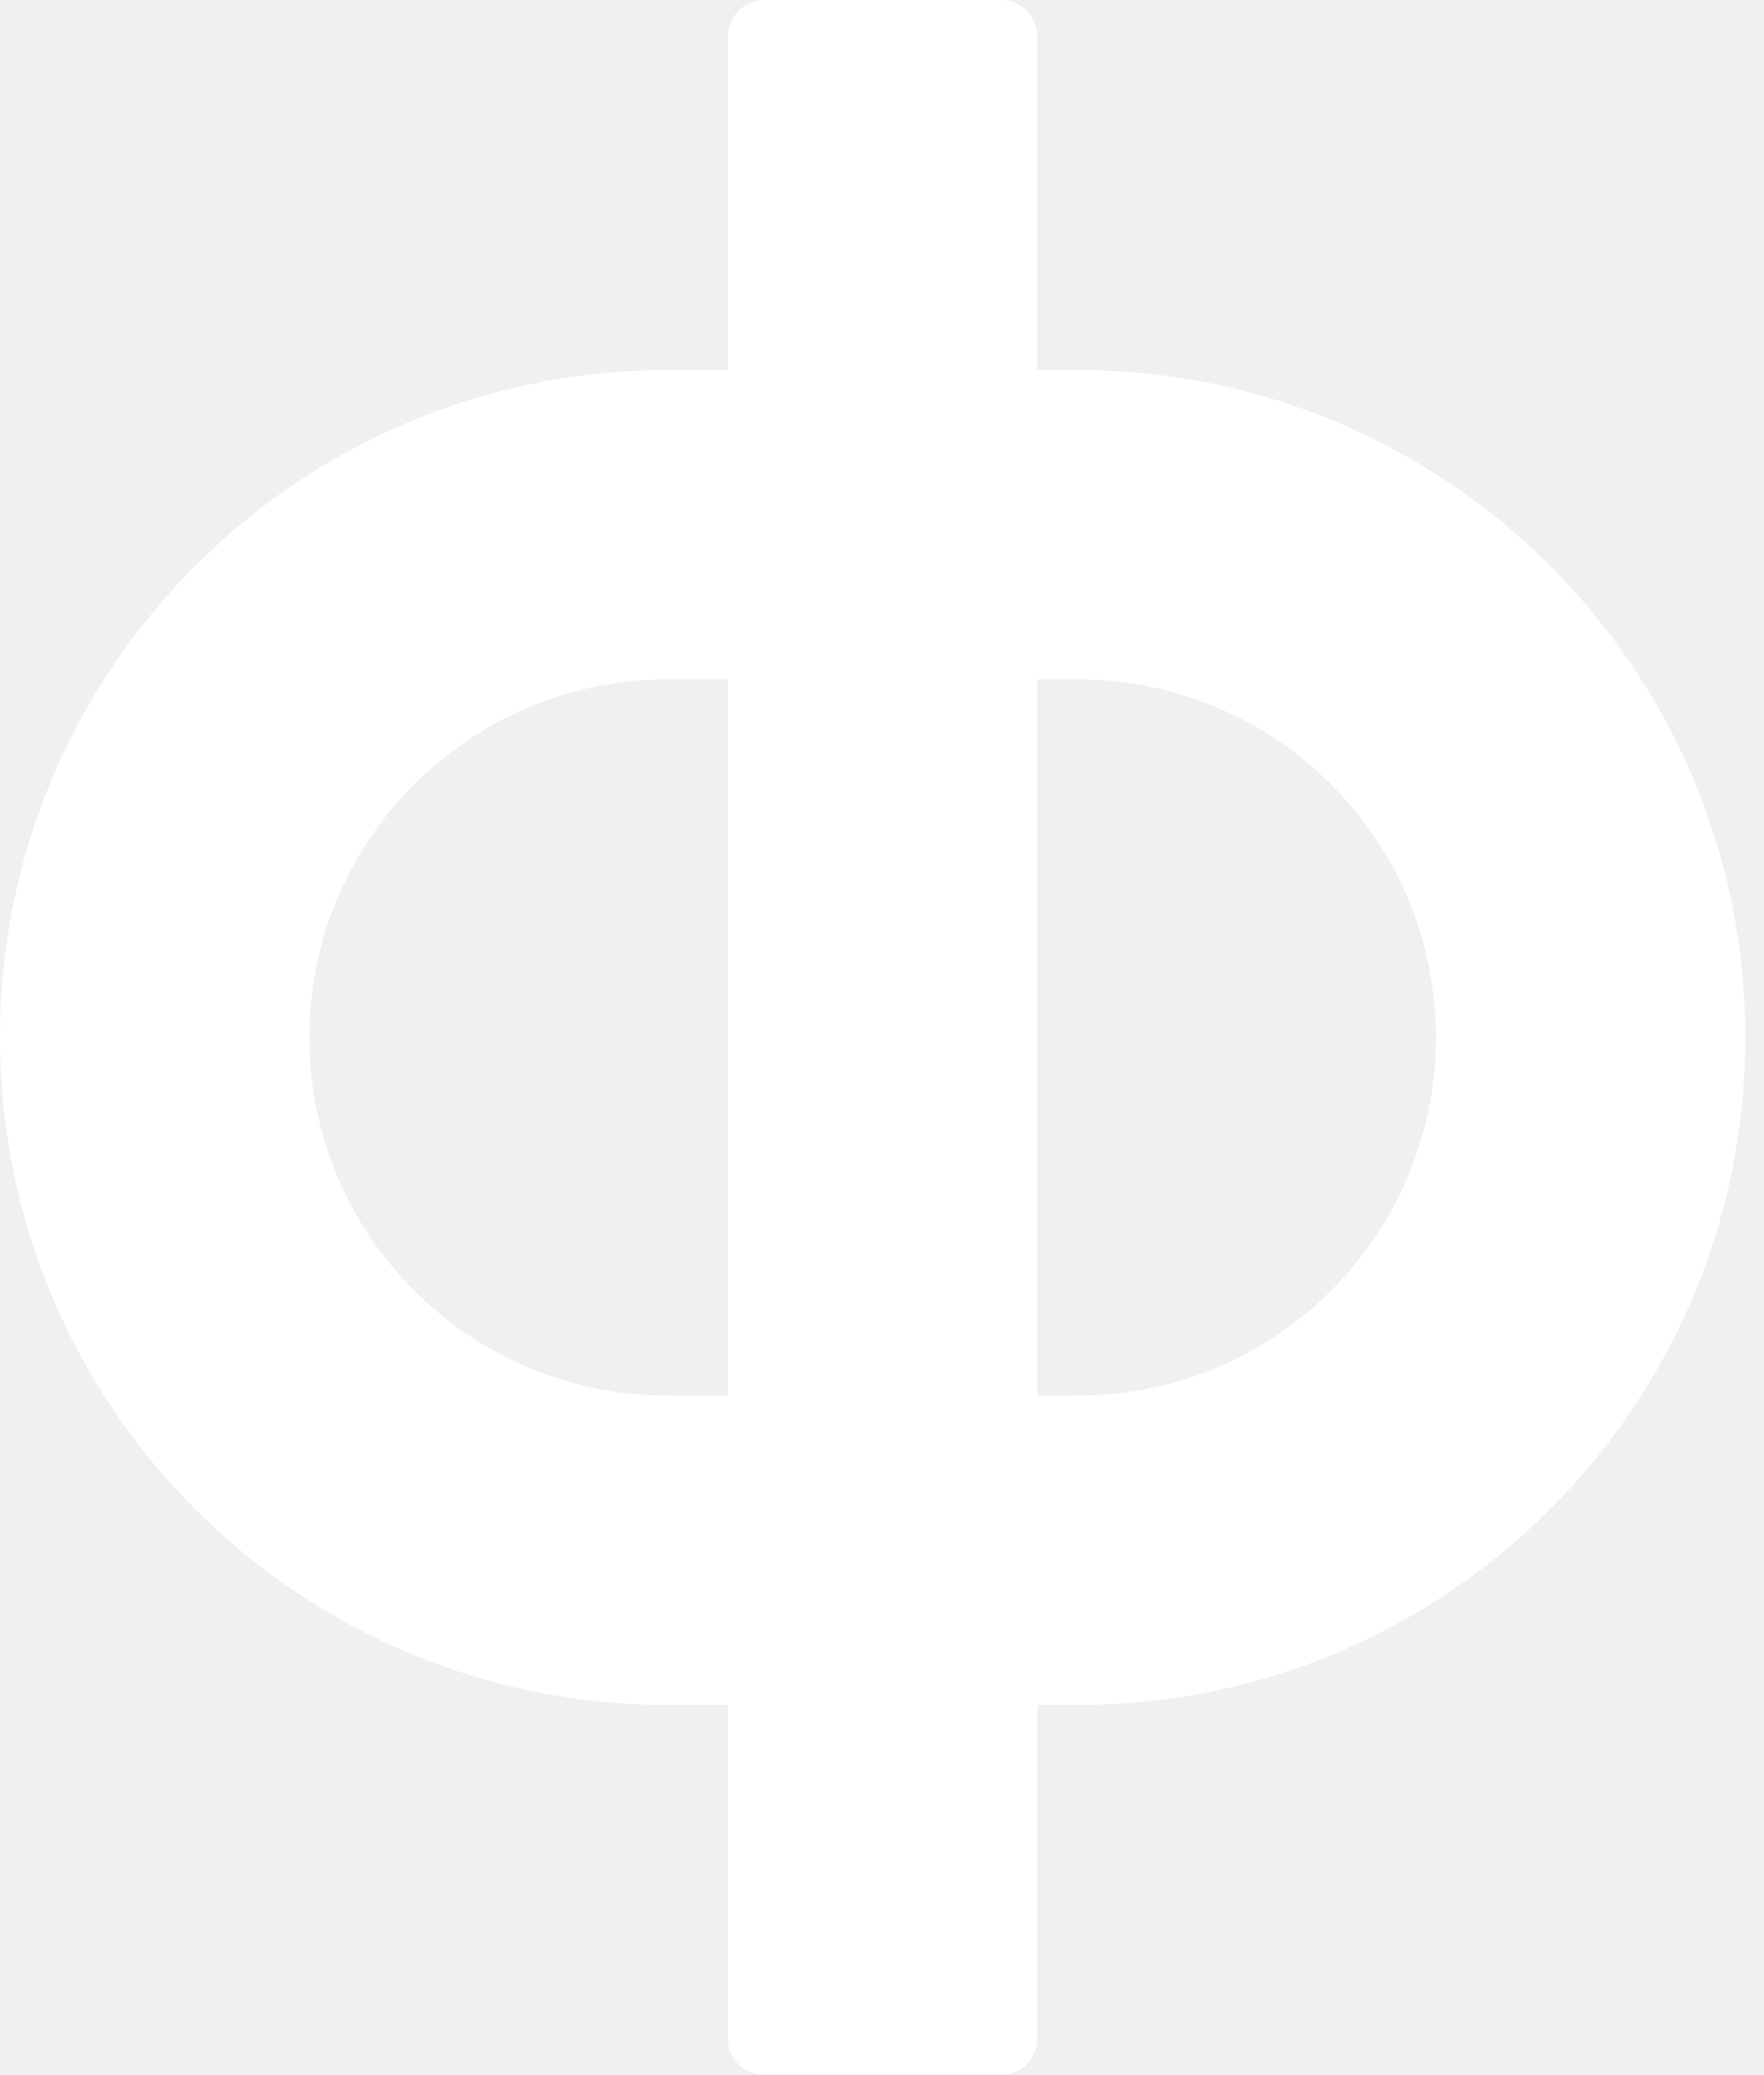
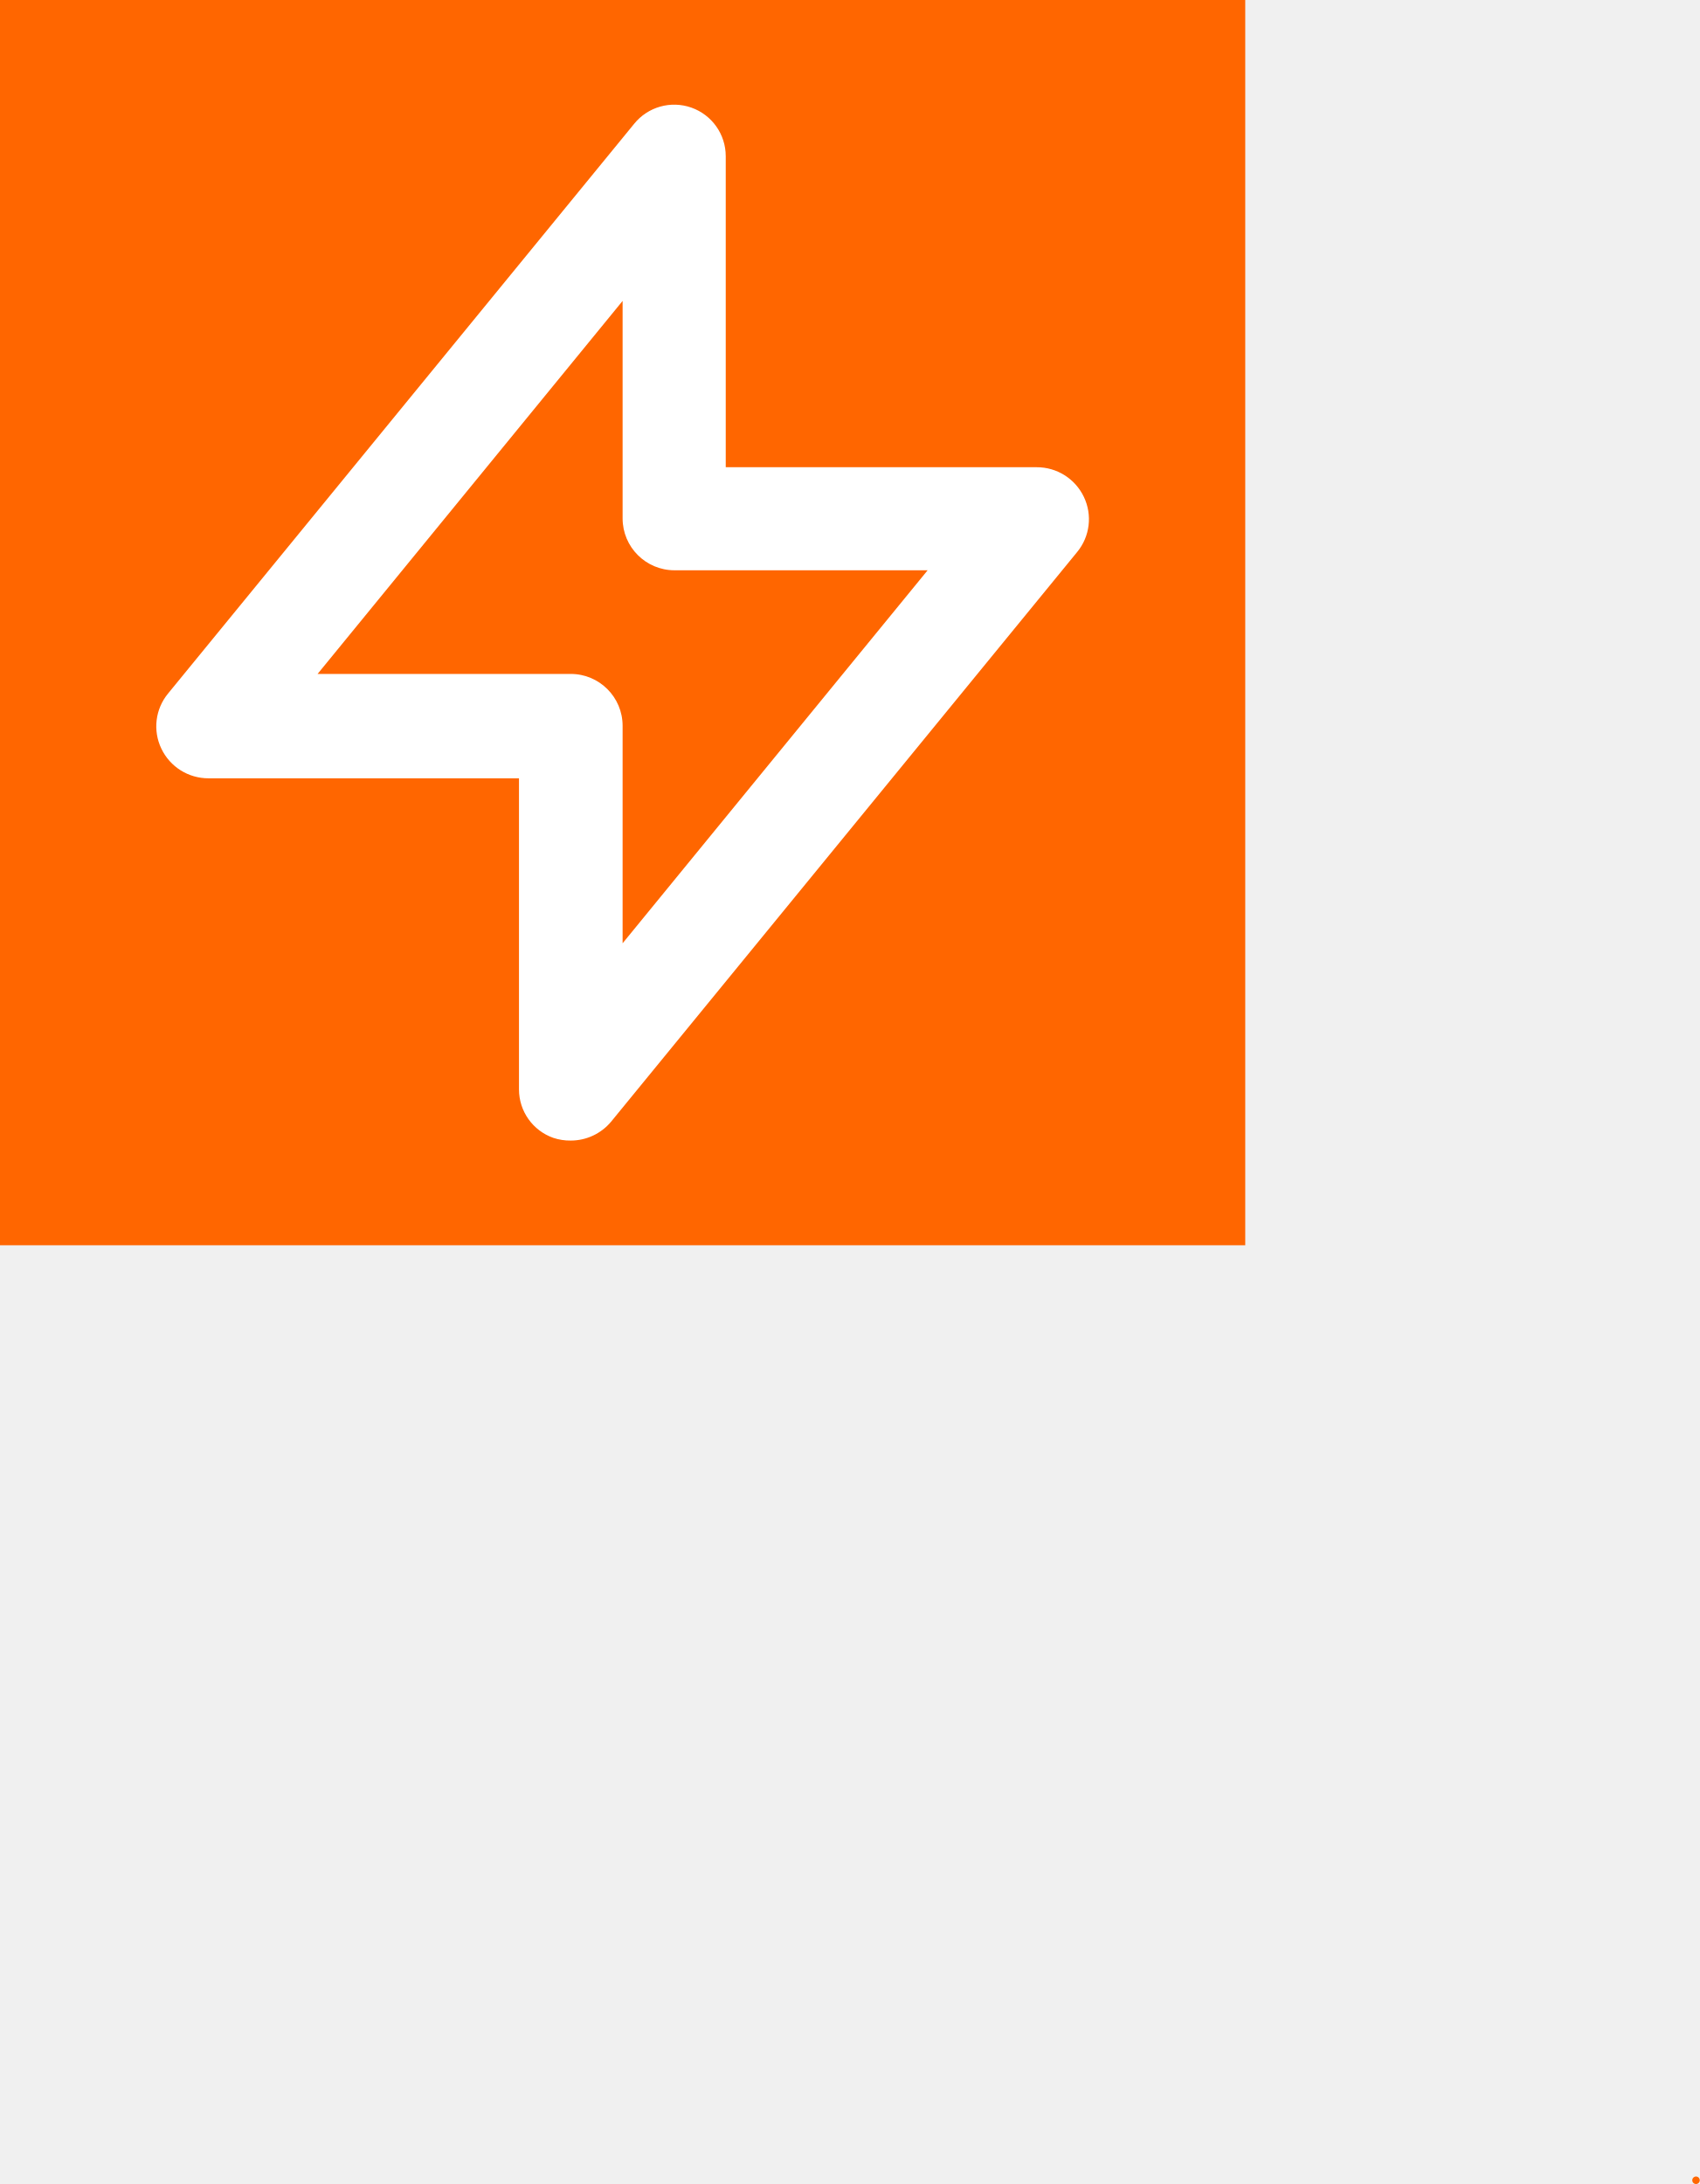
- <svg xmlns="http://www.w3.org/2000/svg" width="34" height="40" viewBox="0 0 34 40" fill="none">
-   <path fill-rule="evenodd" clip-rule="evenodd" d="M0 20C0 12.894 5.76 7.134 12.866 7.134H20.774C27.88 7.134 33.64 12.894 33.64 20C33.64 27.106 27.88 32.866 20.774 32.866H12.866C5.76 32.866 0 27.106 0 20ZM12.866 13.097C9.054 13.097 5.963 16.188 5.963 20C5.963 23.812 9.054 26.903 12.866 26.903H20.774C24.586 26.903 27.677 23.812 27.677 20C27.677 16.188 24.586 13.097 20.774 13.097H12.866Z" fill="white" />
-   <path fill-rule="evenodd" clip-rule="evenodd" d="M14.732 40C14.345 40 14.03 39.686 14.03 39.298V0.702C14.03 0.314 14.345 0 14.732 0H19.292C19.679 0 19.993 0.314 19.993 0.702V39.298C19.993 39.686 19.679 40 19.292 40H14.732Z" fill="white" />
+ <svg xmlns="http://www.w3.org/2000/svg" id="Layer_1" data-name="Layer 1" viewBox="0 0 681.98 876.31">
+   <defs>
+     <style>.cls-1{fill:#f60;}.cls-2{fill:#fff;}</style>
+   </defs>
+   <rect class="cls-1" width="499.65" height="499.65" />
+   <path class="cls-2" d="M229.2,457.82a21.17,21.17,0,0,1-7-1.08,20.62,20.62,0,0,1-13.78-19.45V312.47H83.84a20.9,20.9,0,0,1-18.91-11.89,20.69,20.69,0,0,1,2.7-22.15l187-228.57a20.67,20.67,0,0,1,36.75,13V187.65H416.16a20.9,20.9,0,0,1,18.91,11.89,20.69,20.69,0,0,1-2.7,22.15l-187,228.57A21.07,21.07,0,0,1,229.2,457.82ZM127.61,270.59H229.2A20.82,20.82,0,0,1,250,291.4v87.26L372.39,229H270.8A20.82,20.82,0,0,1,250,208.18V120.92Z" transform="translate(-0.18 -0.18)" />
+   <path class="cls-1" d="M680.7,876.49a1.5,1.5,0,0,0,0-3,1.5,1.5,0,0,0,0,3Z" transform="translate(-0.18 -0.18)" />
</svg>
